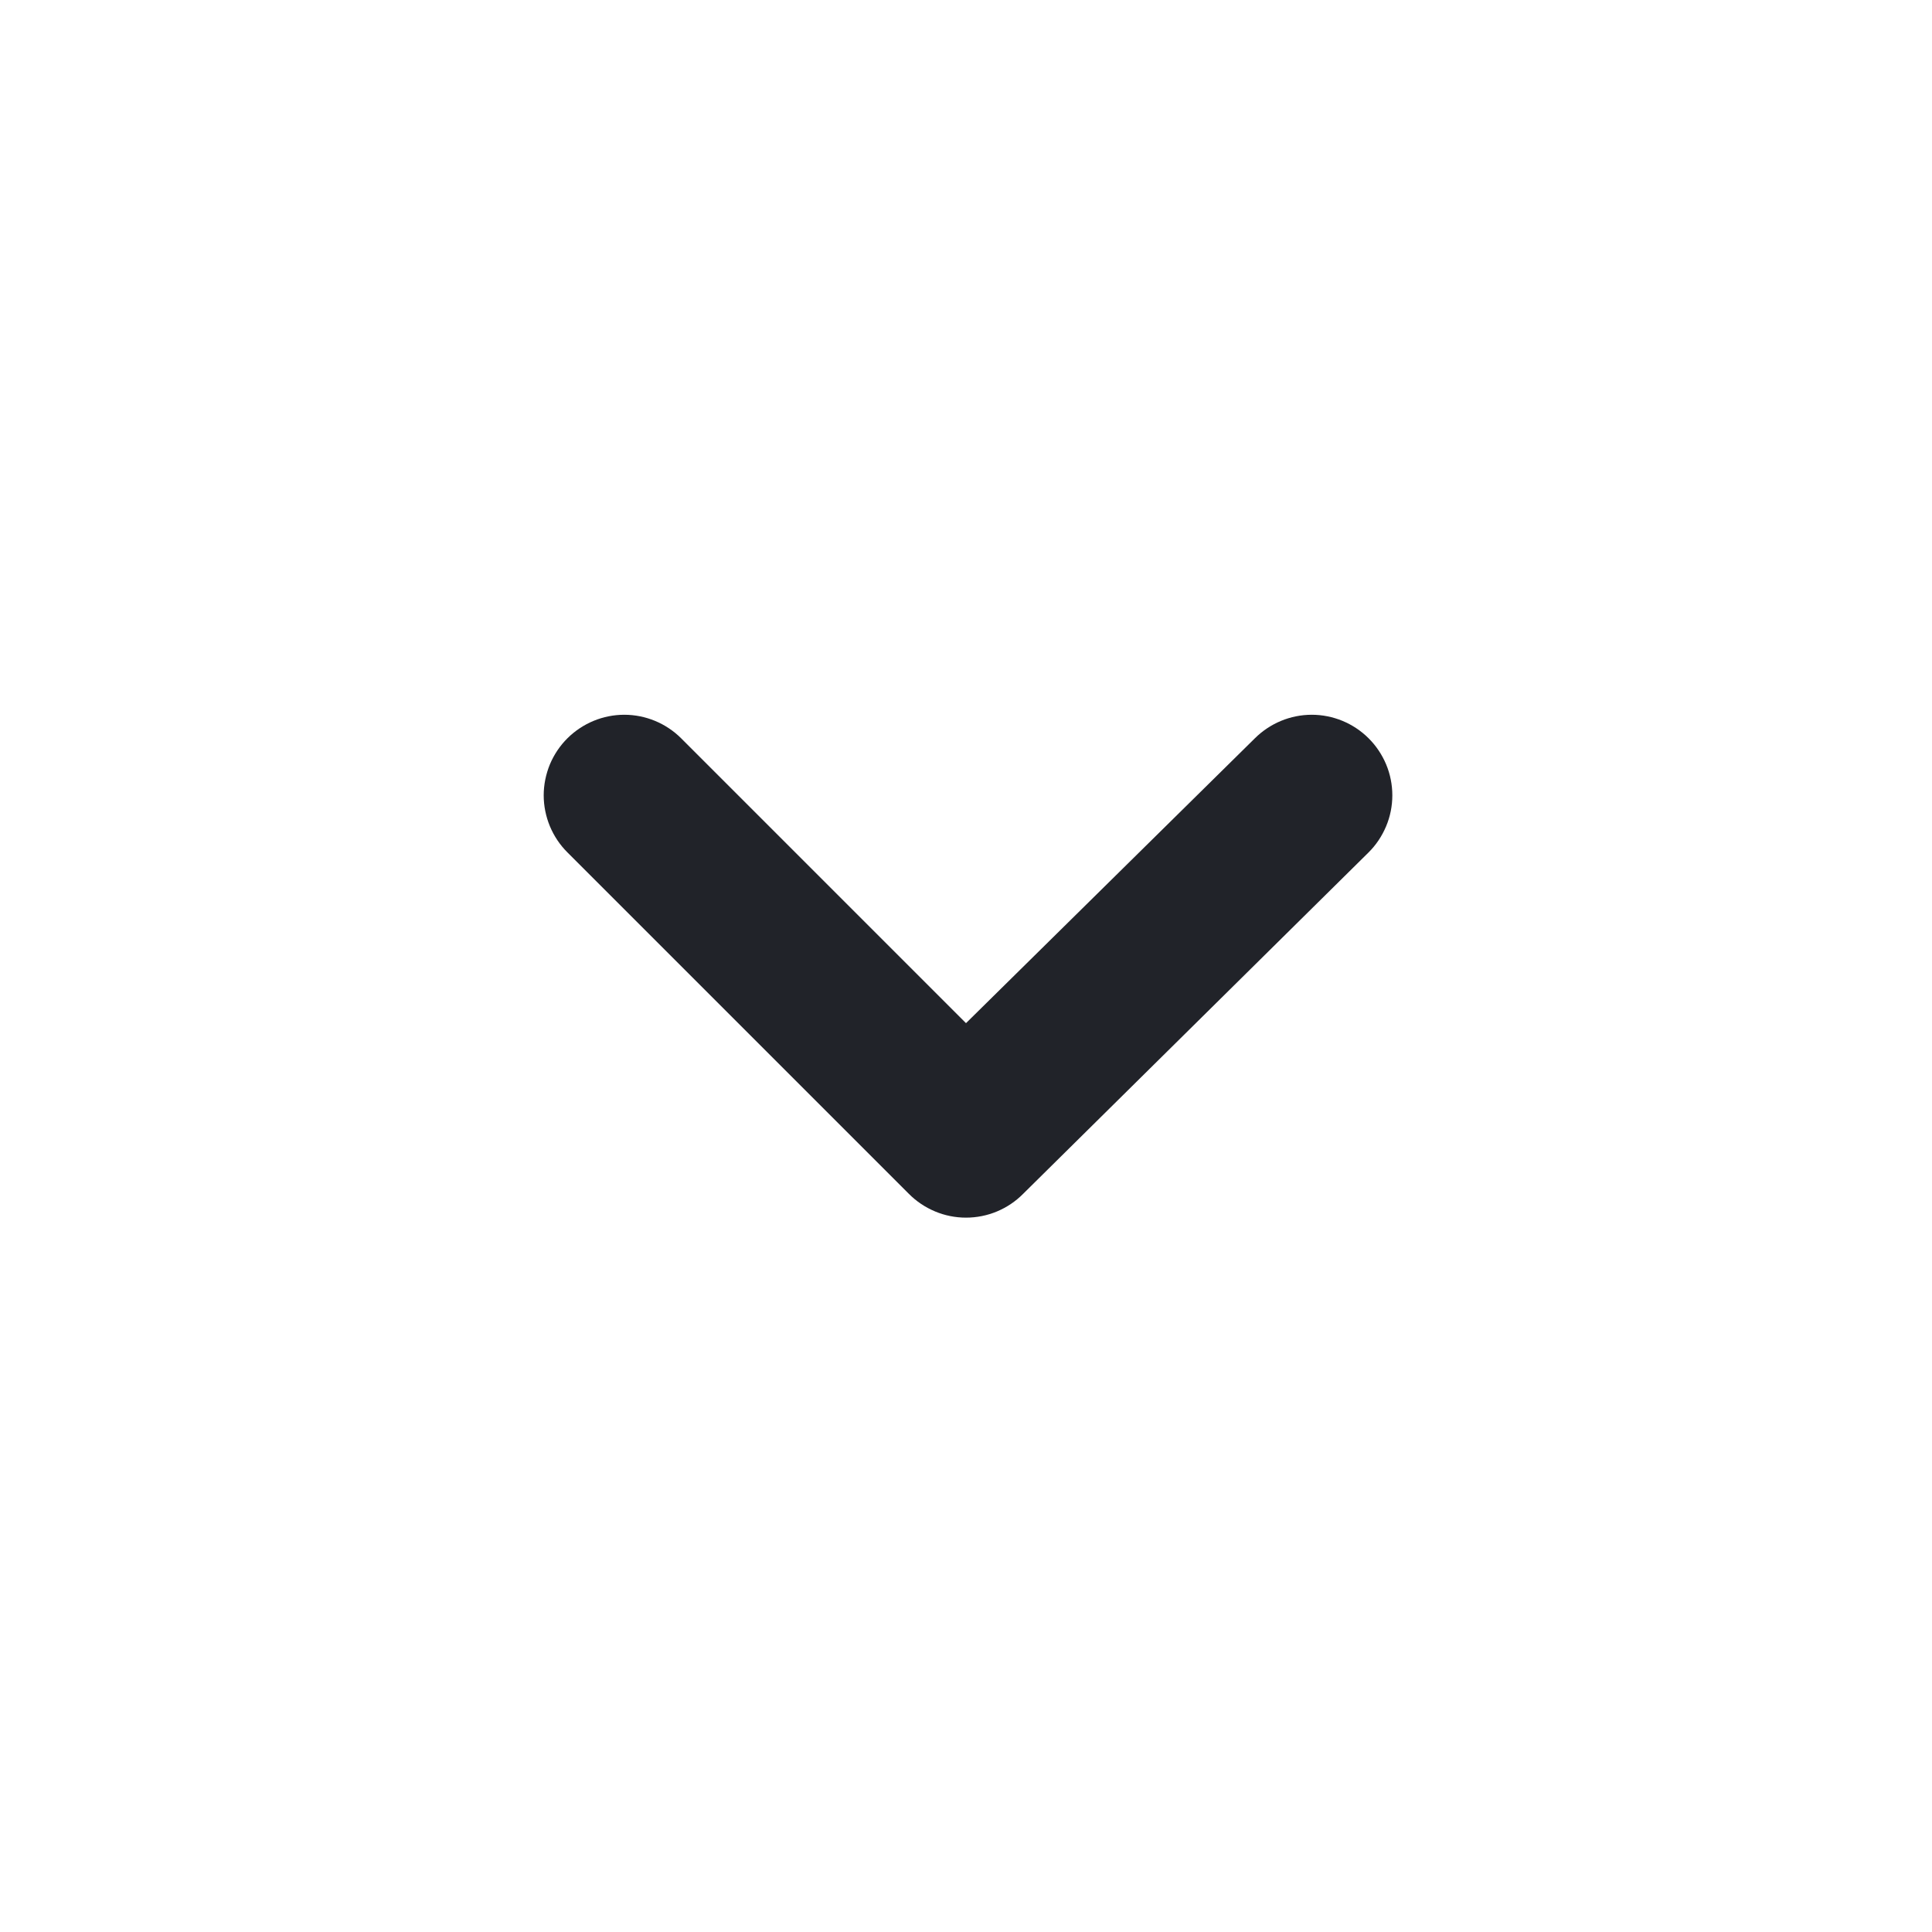
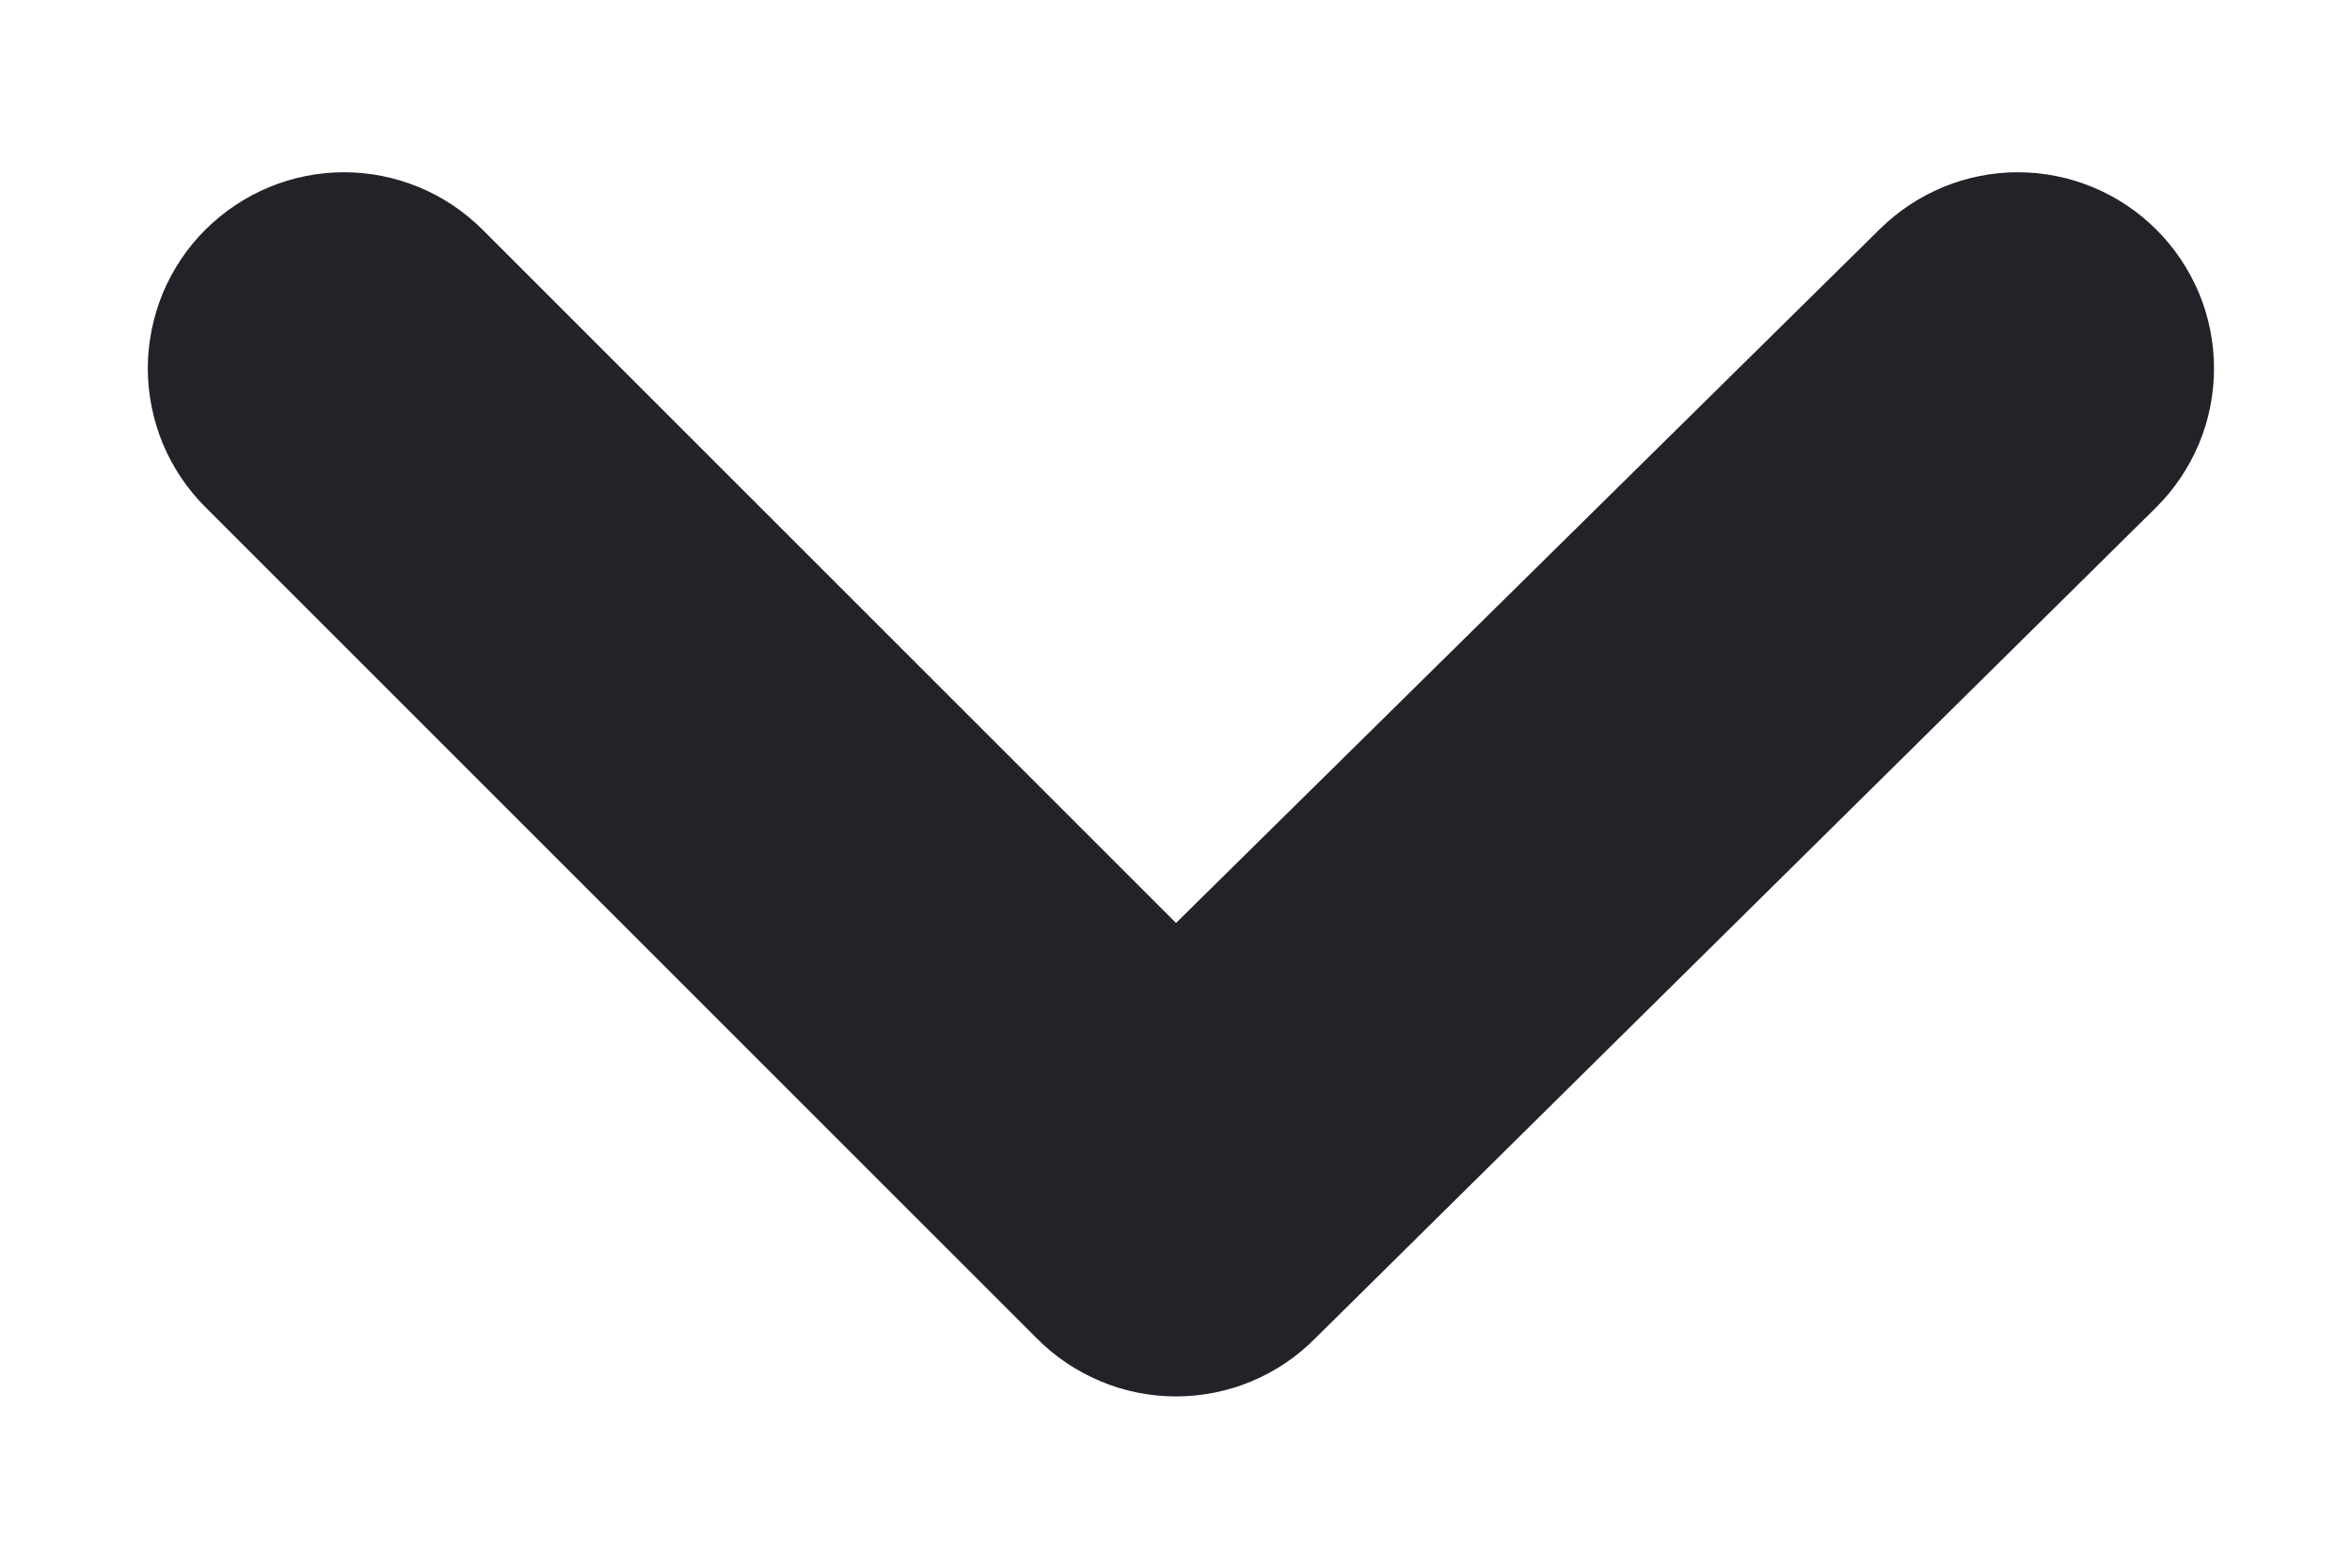
- <svg xmlns="http://www.w3.org/2000/svg" width="24" height="24" viewBox="0 0 24 24" fill="none">
-   <path d="M17 9.17C16.813 8.984 16.559 8.879 16.295 8.879C16.031 8.879 15.778 8.984 15.59 9.17L12 12.71L8.46 9.17C8.273 8.984 8.019 8.879 7.755 8.879C7.491 8.879 7.238 8.984 7.05 9.17C6.956 9.263 6.882 9.374 6.831 9.495C6.781 9.617 6.754 9.748 6.754 9.88C6.754 10.012 6.781 10.143 6.831 10.264C6.882 10.386 6.956 10.497 7.05 10.59L11.29 14.83C11.383 14.924 11.494 14.998 11.616 15.049C11.738 15.1 11.868 15.126 12 15.126C12.132 15.126 12.263 15.1 12.385 15.049C12.507 14.998 12.617 14.924 12.71 14.83L17 10.59C17.094 10.497 17.168 10.386 17.219 10.264C17.27 10.143 17.296 10.012 17.296 9.88C17.296 9.748 17.27 9.617 17.219 9.495C17.168 9.374 17.094 9.263 17 9.17Z" fill="#212329" />
+ <svg xmlns="http://www.w3.org/2000/svg" width="12" height="8" viewBox="0 0 12 8" fill="none">
+   <path d="M11 1.17C10.813 0.984 10.559 0.879 10.295 0.879C10.031 0.879 9.778 0.984 9.59 1.17L6 4.71L2.46 1.17C2.273 0.984 2.019 0.879 1.755 0.879C1.491 0.879 1.238 0.984 1.05 1.17C0.956 1.263 0.882 1.374 0.831 1.495C0.781 1.617 0.754 1.748 0.754 1.88C0.754 2.012 0.781 2.143 0.831 2.265C0.882 2.386 0.956 2.497 1.05 2.59L5.29 6.83C5.383 6.924 5.494 6.998 5.616 7.049C5.737 7.1 5.868 7.126 6 7.126C6.132 7.126 6.263 7.1 6.385 7.049C6.507 6.998 6.617 6.924 6.71 6.83L11 2.59C11.094 2.497 11.168 2.386 11.219 2.265C11.27 2.143 11.296 2.012 11.296 1.88C11.296 1.748 11.27 1.617 11.219 1.495C11.168 1.374 11.094 1.263 11 1.17Z" fill="#212329" />
</svg>
